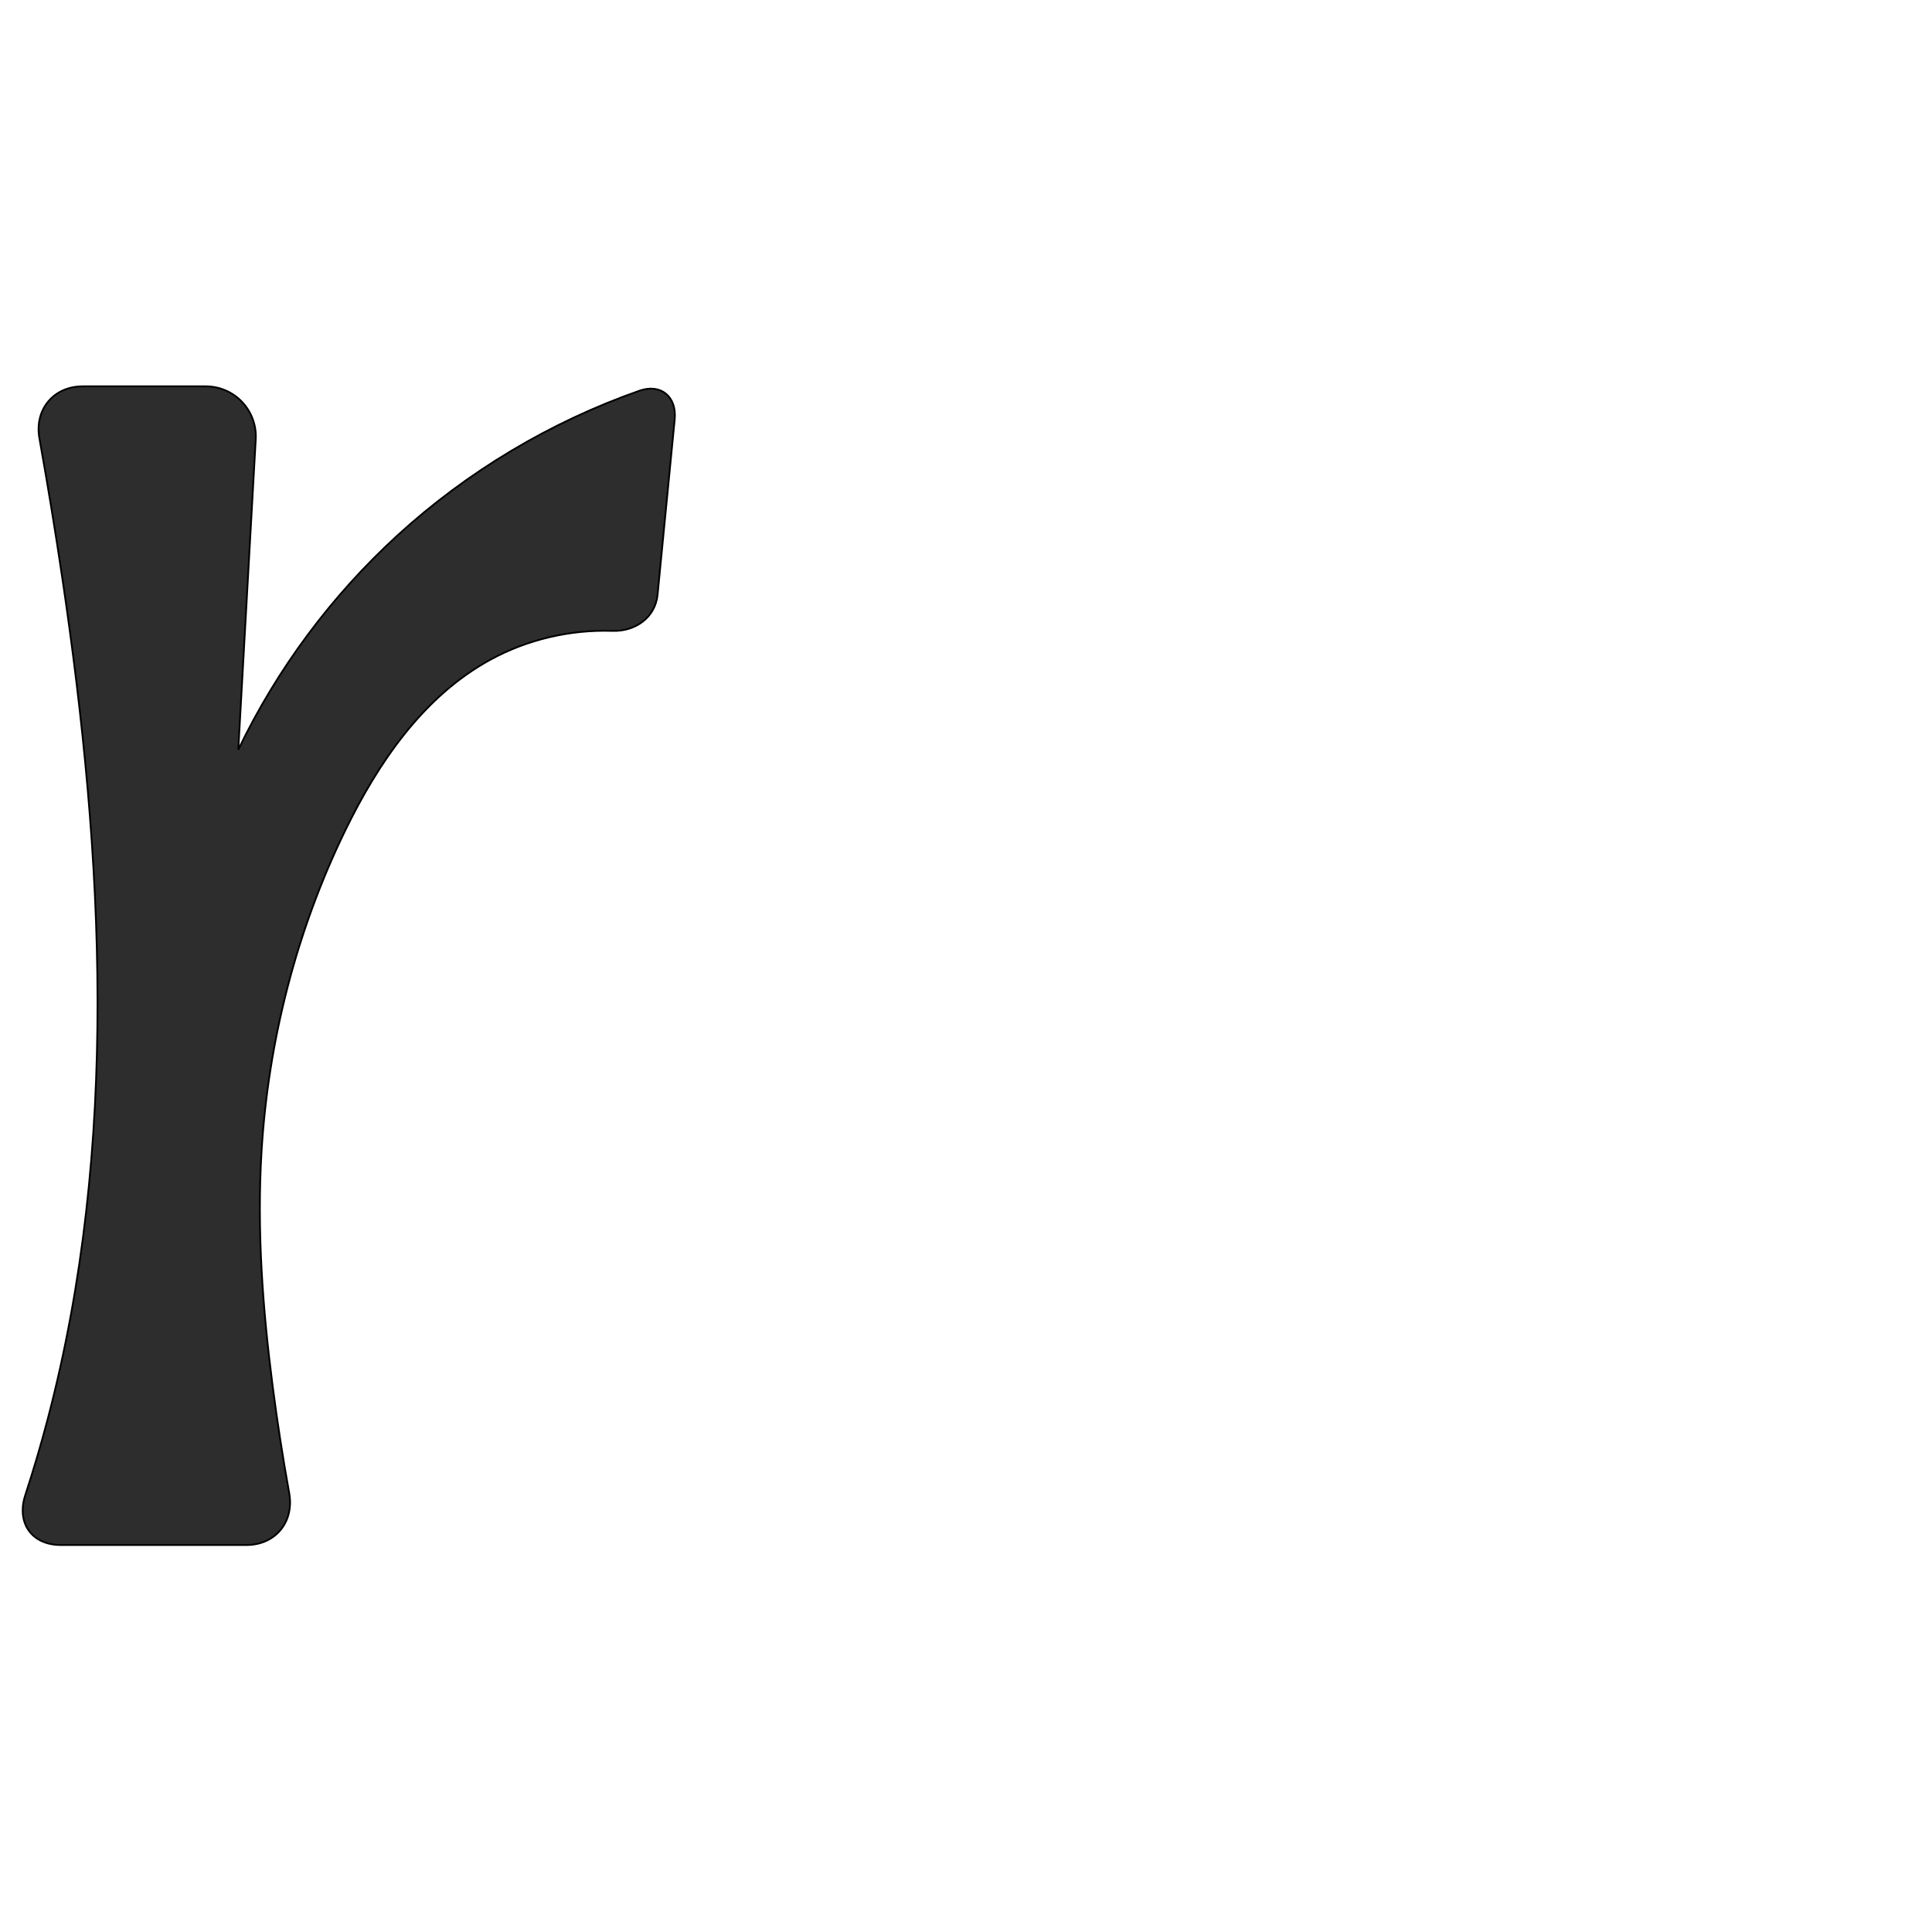
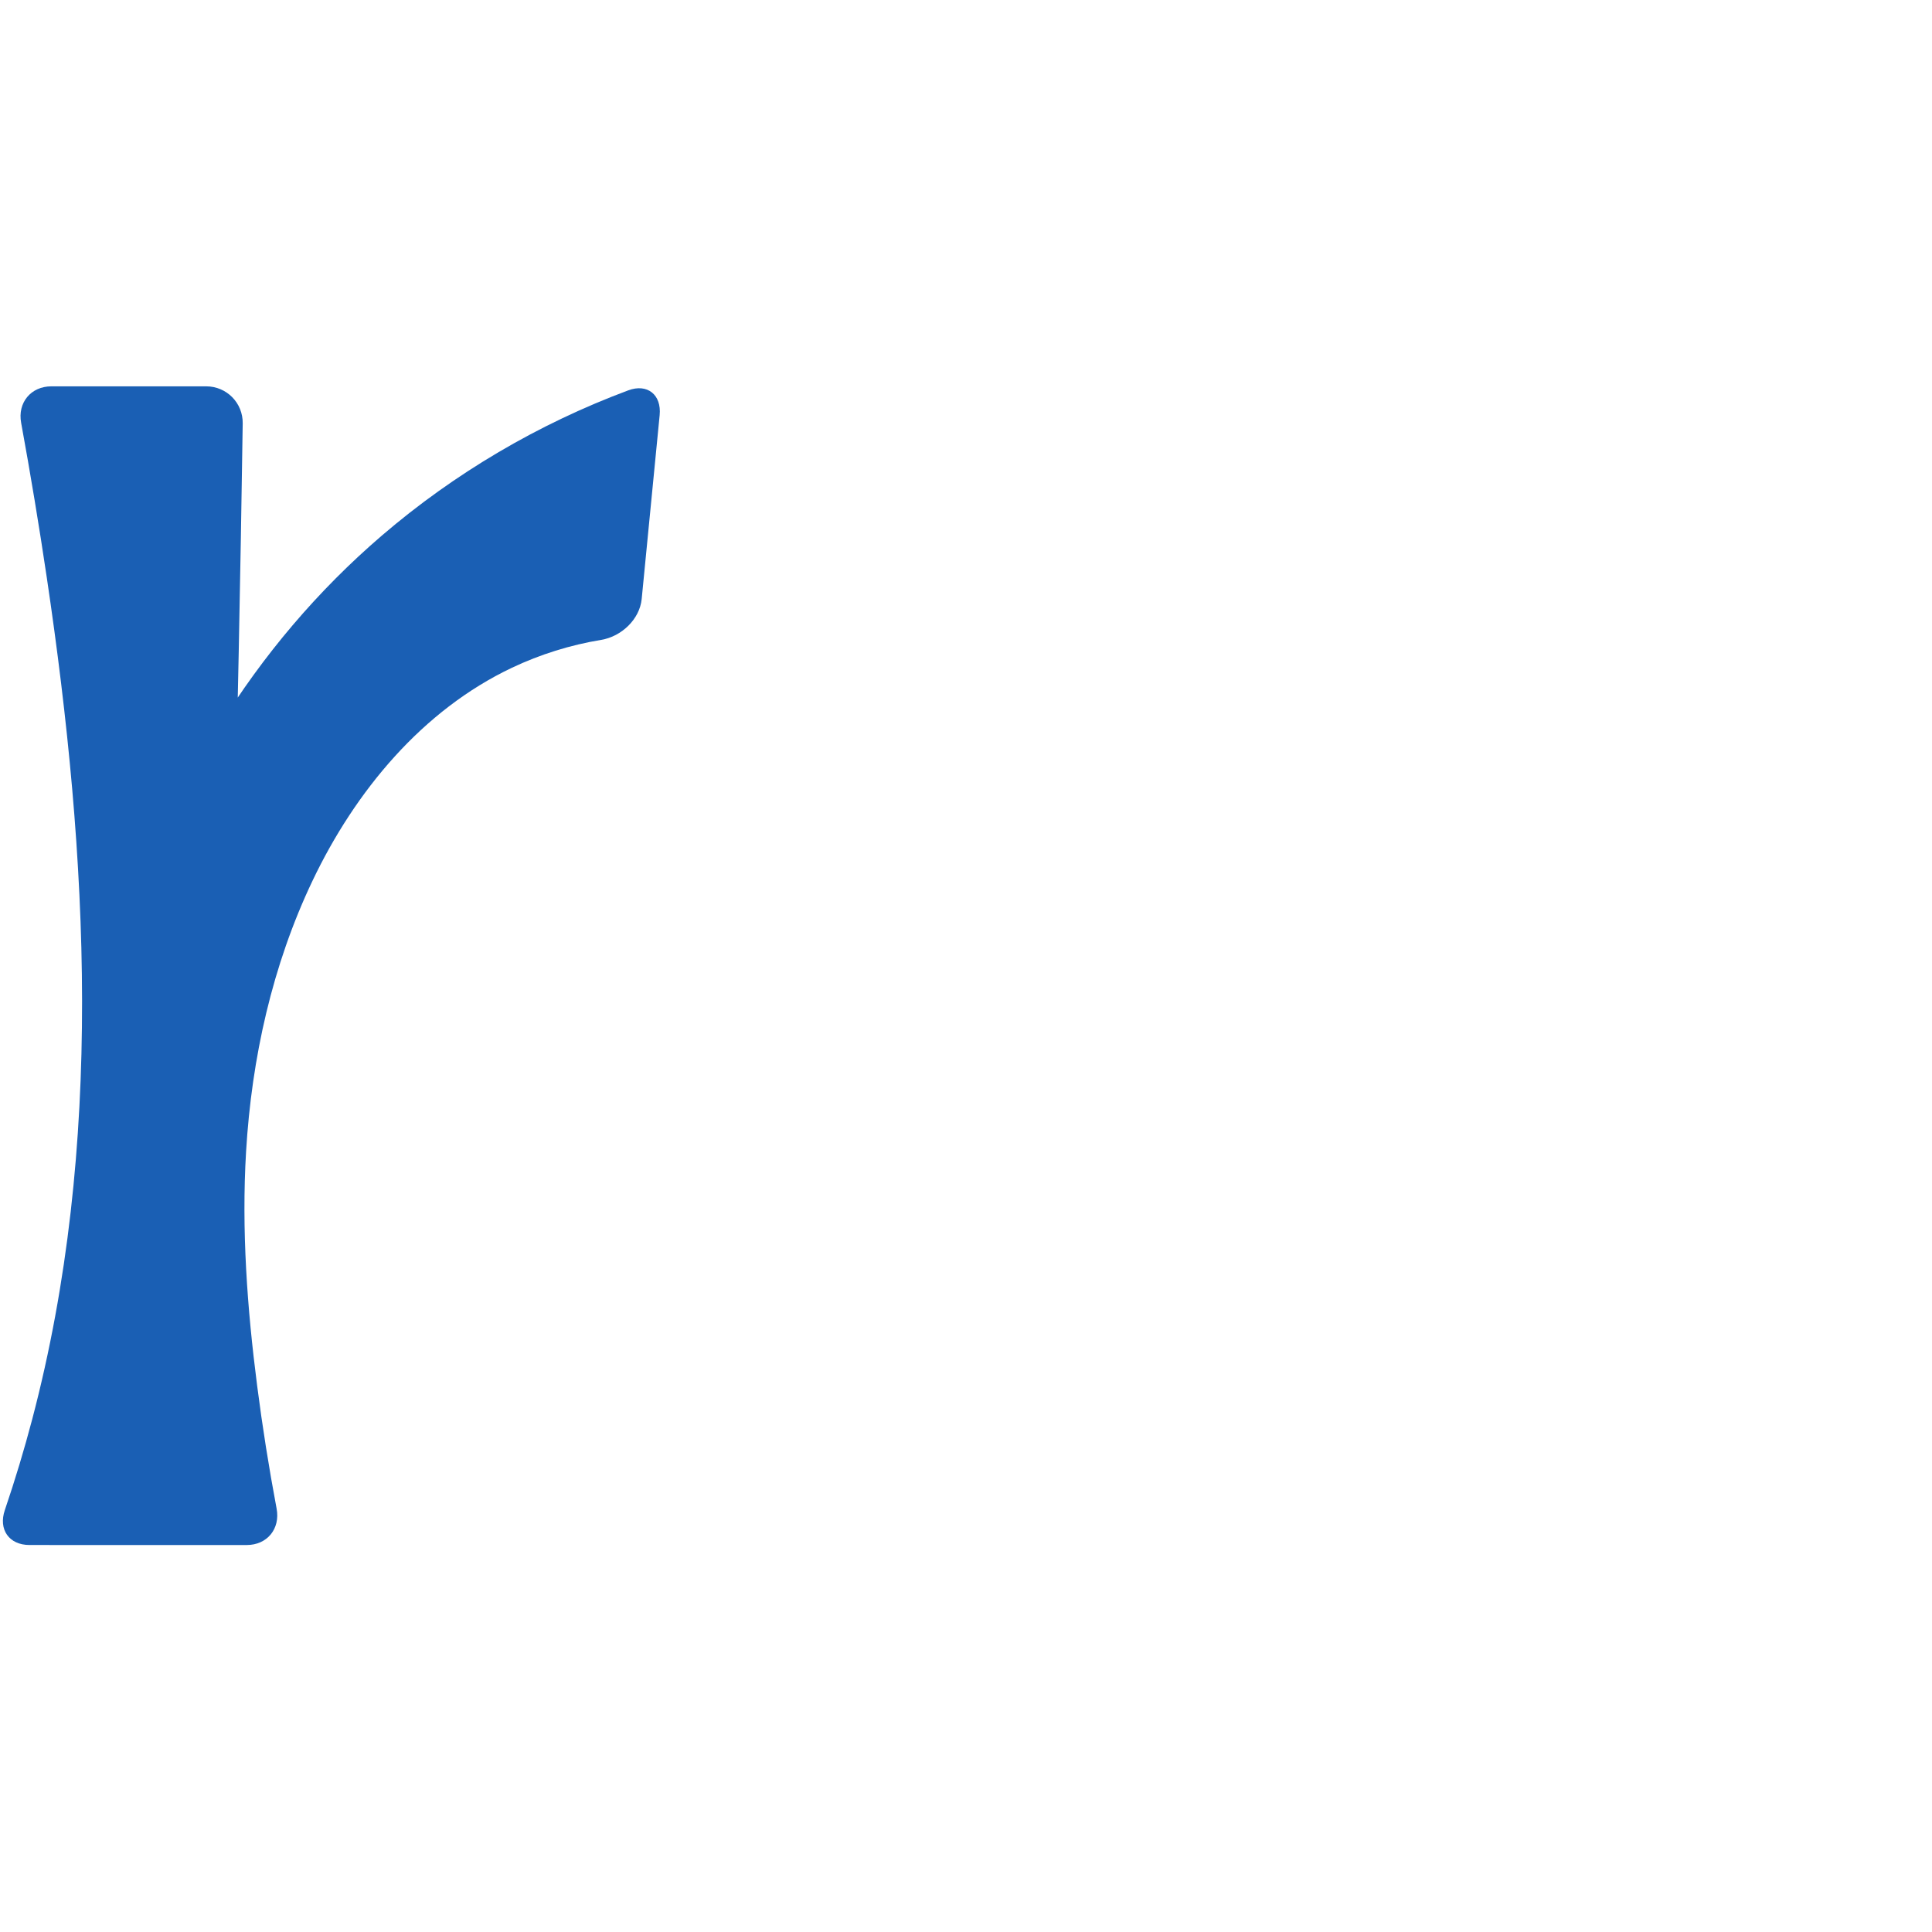
<svg xmlns="http://www.w3.org/2000/svg" xml:space="preserve" width="1000" height="1000" version="1.1" style="clip-rule:evenodd;fill-rule:evenodd;image-rendering:optimizeQuality;shape-rendering:geometricPrecision;text-rendering:geometricPrecision" viewBox="0 0 1000 1000" id="svg10">
  <defs id="defs4">
    <style type="text/css" id="style2">
   
    .fil0 {fill:#EF7F1A;fill-rule:nonzero}
   
  </style>
  </defs>
-   <path style="clip-rule:evenodd;fill:#2d2d2d;fill-rule:evenodd;stroke:#000000;stroke-width:0.918px;stroke-linecap:butt;stroke-linejoin:miter;stroke-opacity:1;image-rendering:optimizeQuality;shape-rendering:geometricPrecision;text-rendering:geometricPrecision" d="m 317.057,326.544 c -21.946,-0.717 -44.097,4.426 -63.365,14.977 -34.51,18.898 -57.927,53.175 -75.116,88.568 -25.126,51.734 -39.717,108.499 -43.202,165.906 -2.457,40.47 0.543,81.104 5.733,121.315 2.396,18.567 5.26,37.074 8.586,55.497 2.689,14.891 -7.068,26.899 -22.2,26.897 l -96.026,-0.011 c -15.132,-0.002 -23.073,-11.488 -18.366,-25.868 4.242,-12.961 8.103,-26.046 11.576,-39.234 37.233,-141.374 29.054,-290.859 7.566,-435.466 -3.586,-24.131 -7.533,-48.208 -11.842,-72.22 -2.672,-14.894 7.277,-26.94 22.409,-26.94 h 63.696 a 25.903,25.903 46.608 0 1 25.862,27.356 l -9.03,160.708 c 20.068,-41.754 48.198,-79.616 82.381,-110.883 36.125,-33.044 79.011,-58.65 125.196,-74.883 11.148,-3.918 19.456,3.043 18.307,14.806 l -8.867,90.749 c -1.149,11.763 -11.501,19.114 -23.298,18.728 z" id="path847" />
+   <path style="clip-rule:evenodd;fill:#1a5fb4;fill-rule:nonzero;stroke:none;stroke-width:0.918px;stroke-linecap:butt;stroke-linejoin:miter;stroke-opacity:1;image-rendering:optimizeQuality;shape-rendering:geometricPrecision;text-rendering:geometricPrecision" d="m 311.198,331.19 c -15.968,2.637 -31.569,7.497 -46.195,14.427 -46.403,21.985 -81.151,63.9 -103.241,110.253 -20.819,43.687 -31.51,91.817 -34.388,140.125 -2.411,40.472 0.556,81.103 5.733,121.315 2.74,21.279 6.098,42.479 10.069,63.563 1.962,10.419 -4.879,18.833 -15.481,18.832 l -112.429,-0.013 C 4.663,799.692 -0.912,791.641 2.504,781.604 7.779,766.107 12.507,750.423 16.677,734.592 c 37.233,-141.374 29.054,-290.859 7.566,-435.466 -3.987,-26.835 -8.423,-53.603 -13.304,-80.29 -1.907,-10.43 5.067,-18.871 15.669,-18.871 h 80.098 c 10.603,0 19.079,8.594 18.922,19.196 -0.581,39.337 -1.267,78.673 -2.058,118.006 -1.095,54.465 -2.391,108.927 -3.889,163.383 L 62.619,496.85 C 83.436,411.994 131.387,334.013 197.719,277.145 c 37.628,-32.26 81.003,-57.788 127.446,-75.089 9.935,-3.701 17.301,2.268 16.27,12.82 l -9.295,95.132 c -1.031,10.552 -10.487,19.456 -20.942,21.182 z" id="path847" />
</svg>
